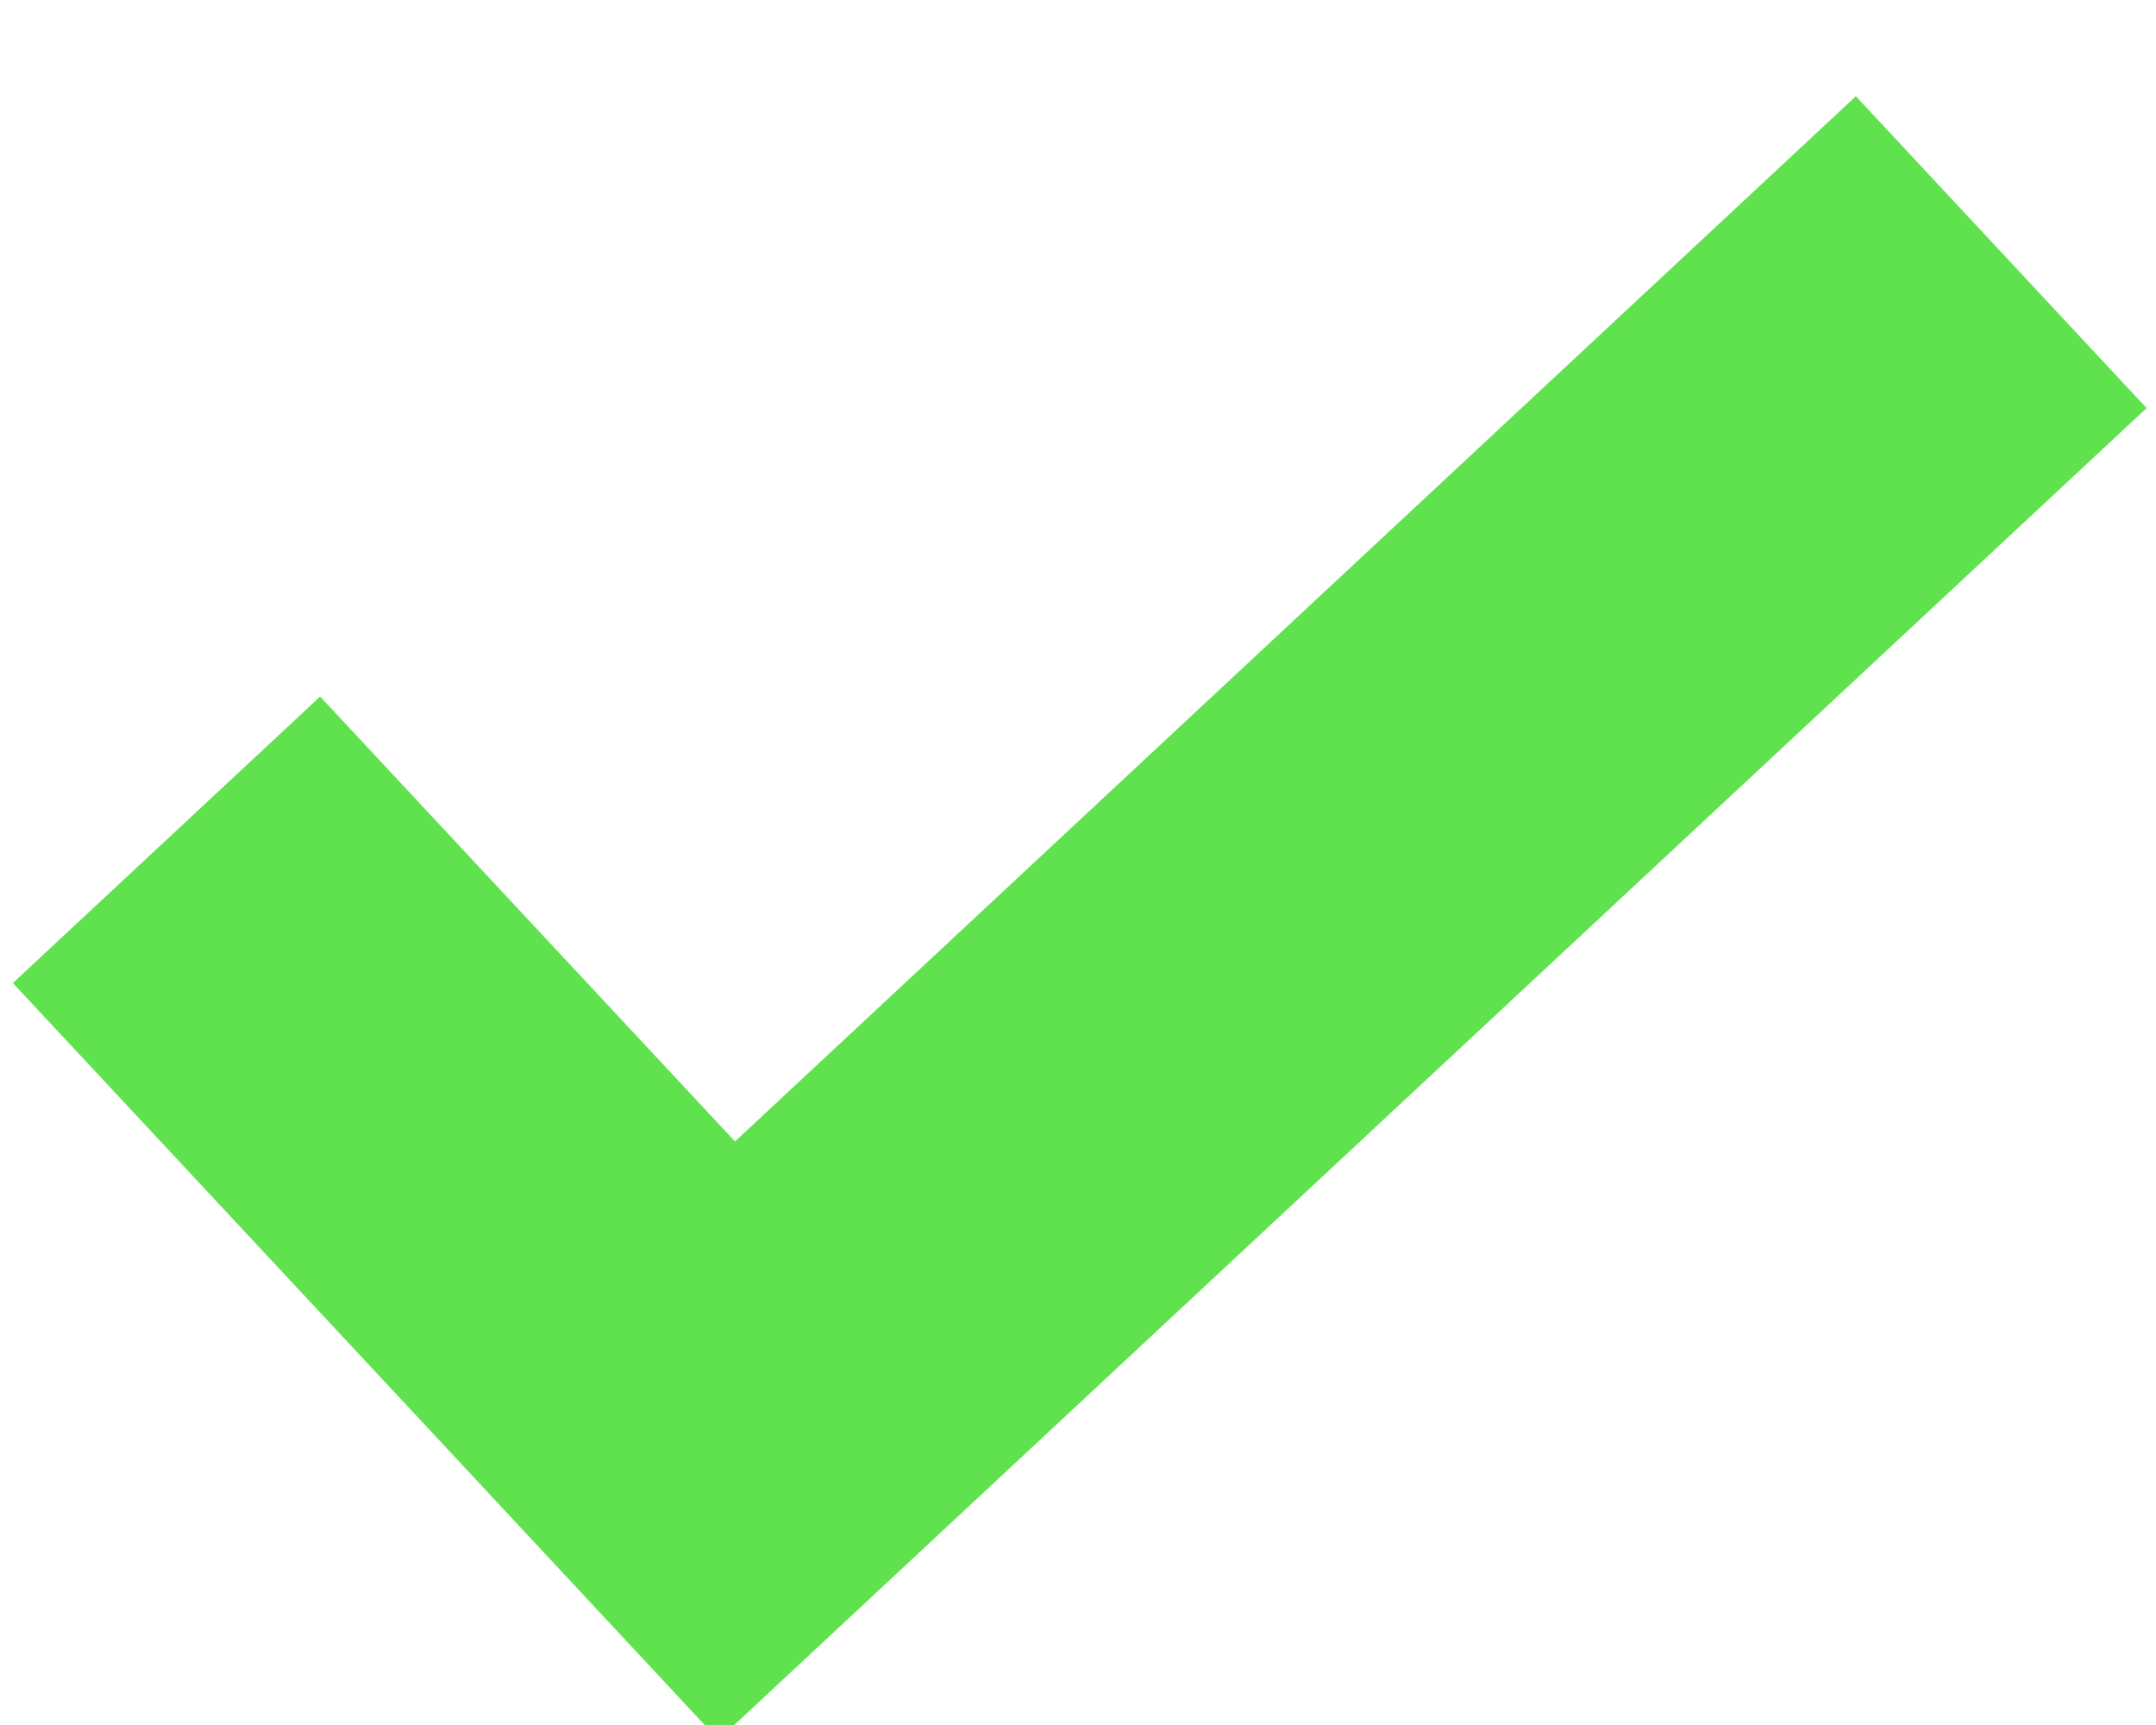
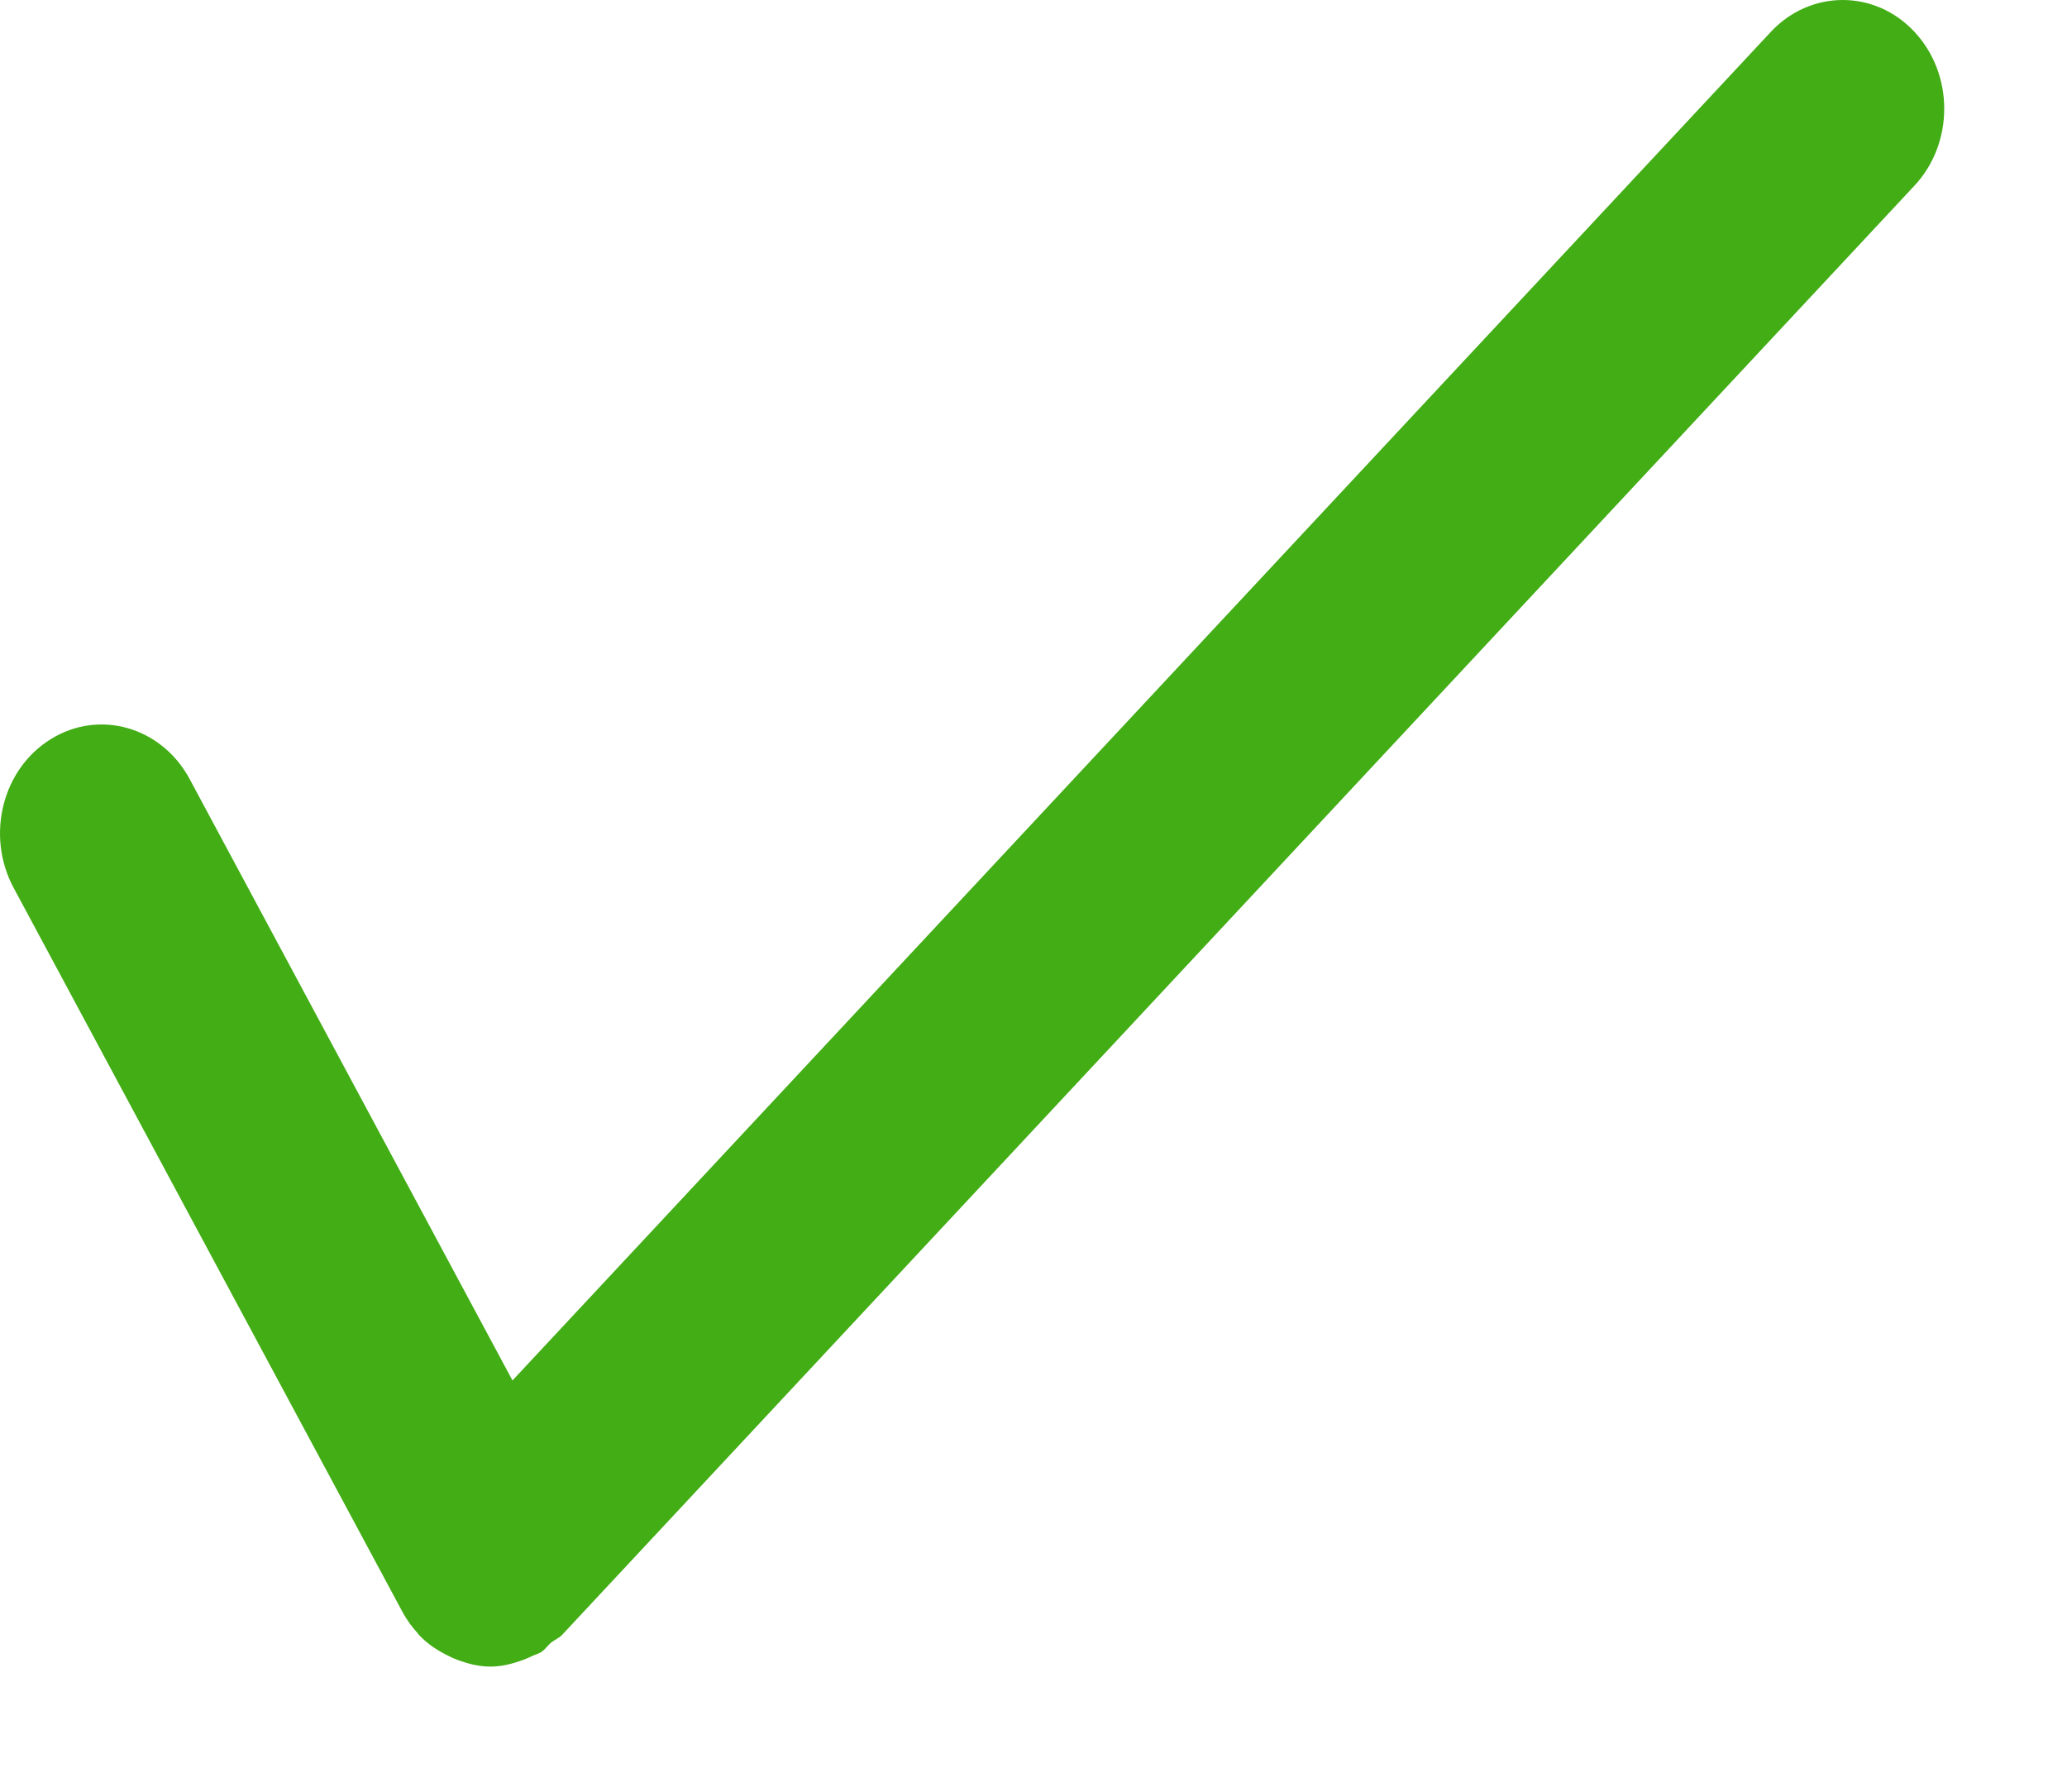
- <svg xmlns="http://www.w3.org/2000/svg" x="0px" y="0px" width="50px" height="40px" viewBox="0 15 95 65">
-   <polygon fill="#60E24F" points="94.587,27.48 31.657,86.15 31.217,85.68 18.847,72.41 0.566,52.811 14.106,40.189 32.387,59.79 81.775,13.74" />
+ <svg xmlns="http://www.w3.org/2000/svg" width="15px" height="13px" viewBox="0 0 15 13" version="1.1">
+   <description>Created with Sketch (http://www.bohemiancoding.com/sketch)</description>
+   <defs />
+   <g id="Page-1" stroke="none" stroke-width="1" fill="none" fill-rule="evenodd">
+     <path d="M12.851,0.231 L3.719,10.016 L1.376,5.652 C1.173,5.275 0.722,5.144 0.37,5.362 C0.016,5.579 -0.104,6.062 0.098,6.44 L2.921,11.696 C2.953,11.755 2.991,11.807 3.034,11.853 C3.036,11.856 3.036,11.858 3.039,11.861 C3.039,11.861 3.04,11.861 3.04,11.862 C3.103,11.929 3.177,11.977 3.256,12.015 C3.275,12.025 3.294,12.034 3.314,12.041 C3.393,12.071 3.474,12.092 3.558,12.092 C3.558,12.092 3.559,12.092 3.559,12.092 L3.56,12.092 L3.56,12.092 C3.642,12.092 3.723,12.071 3.803,12.041 C3.824,12.033 3.844,12.024 3.865,12.014 C3.886,12.004 3.907,11.999 3.927,11.987 C3.956,11.969 3.973,11.94 3.999,11.918 C4.026,11.897 4.057,11.886 4.08,11.861 L13.893,1.347 C14.181,1.039 14.181,0.539 13.893,0.231 C13.606,-0.077 13.139,-0.077 12.851,0.231 L12.851,0.231 Z" id="Shape" fill="#42AD15" />
+   </g>
</svg>
